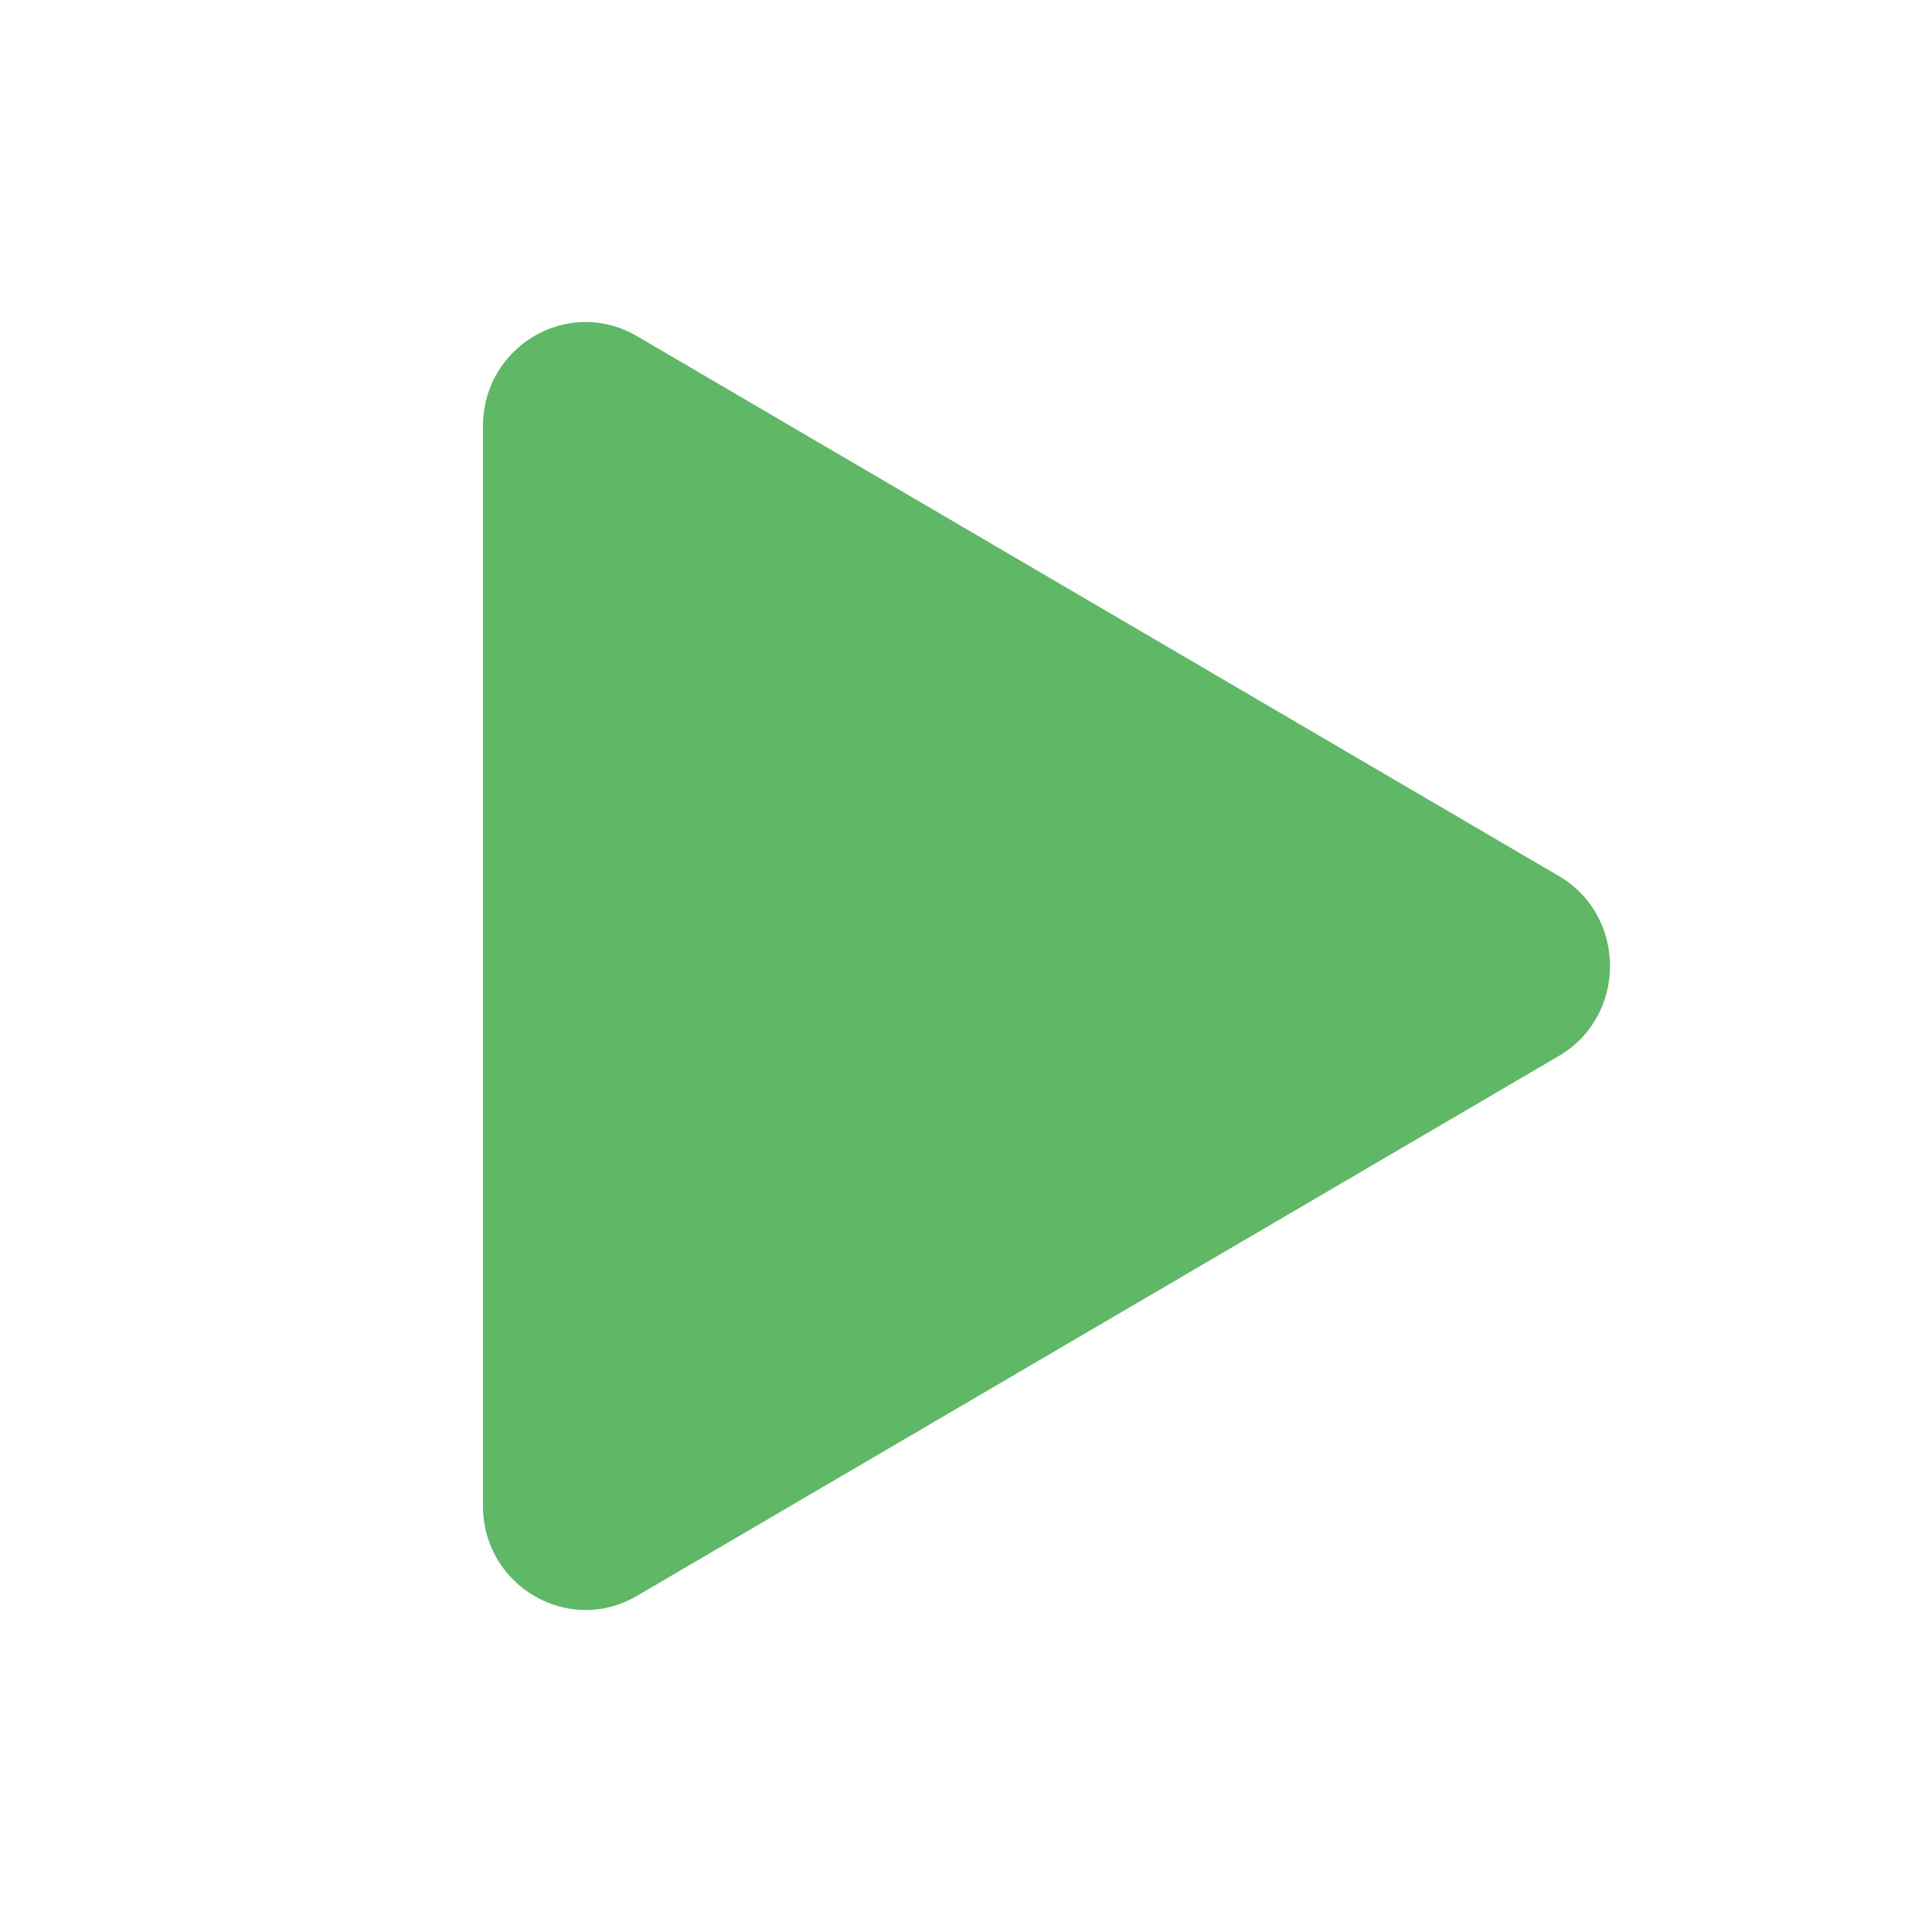
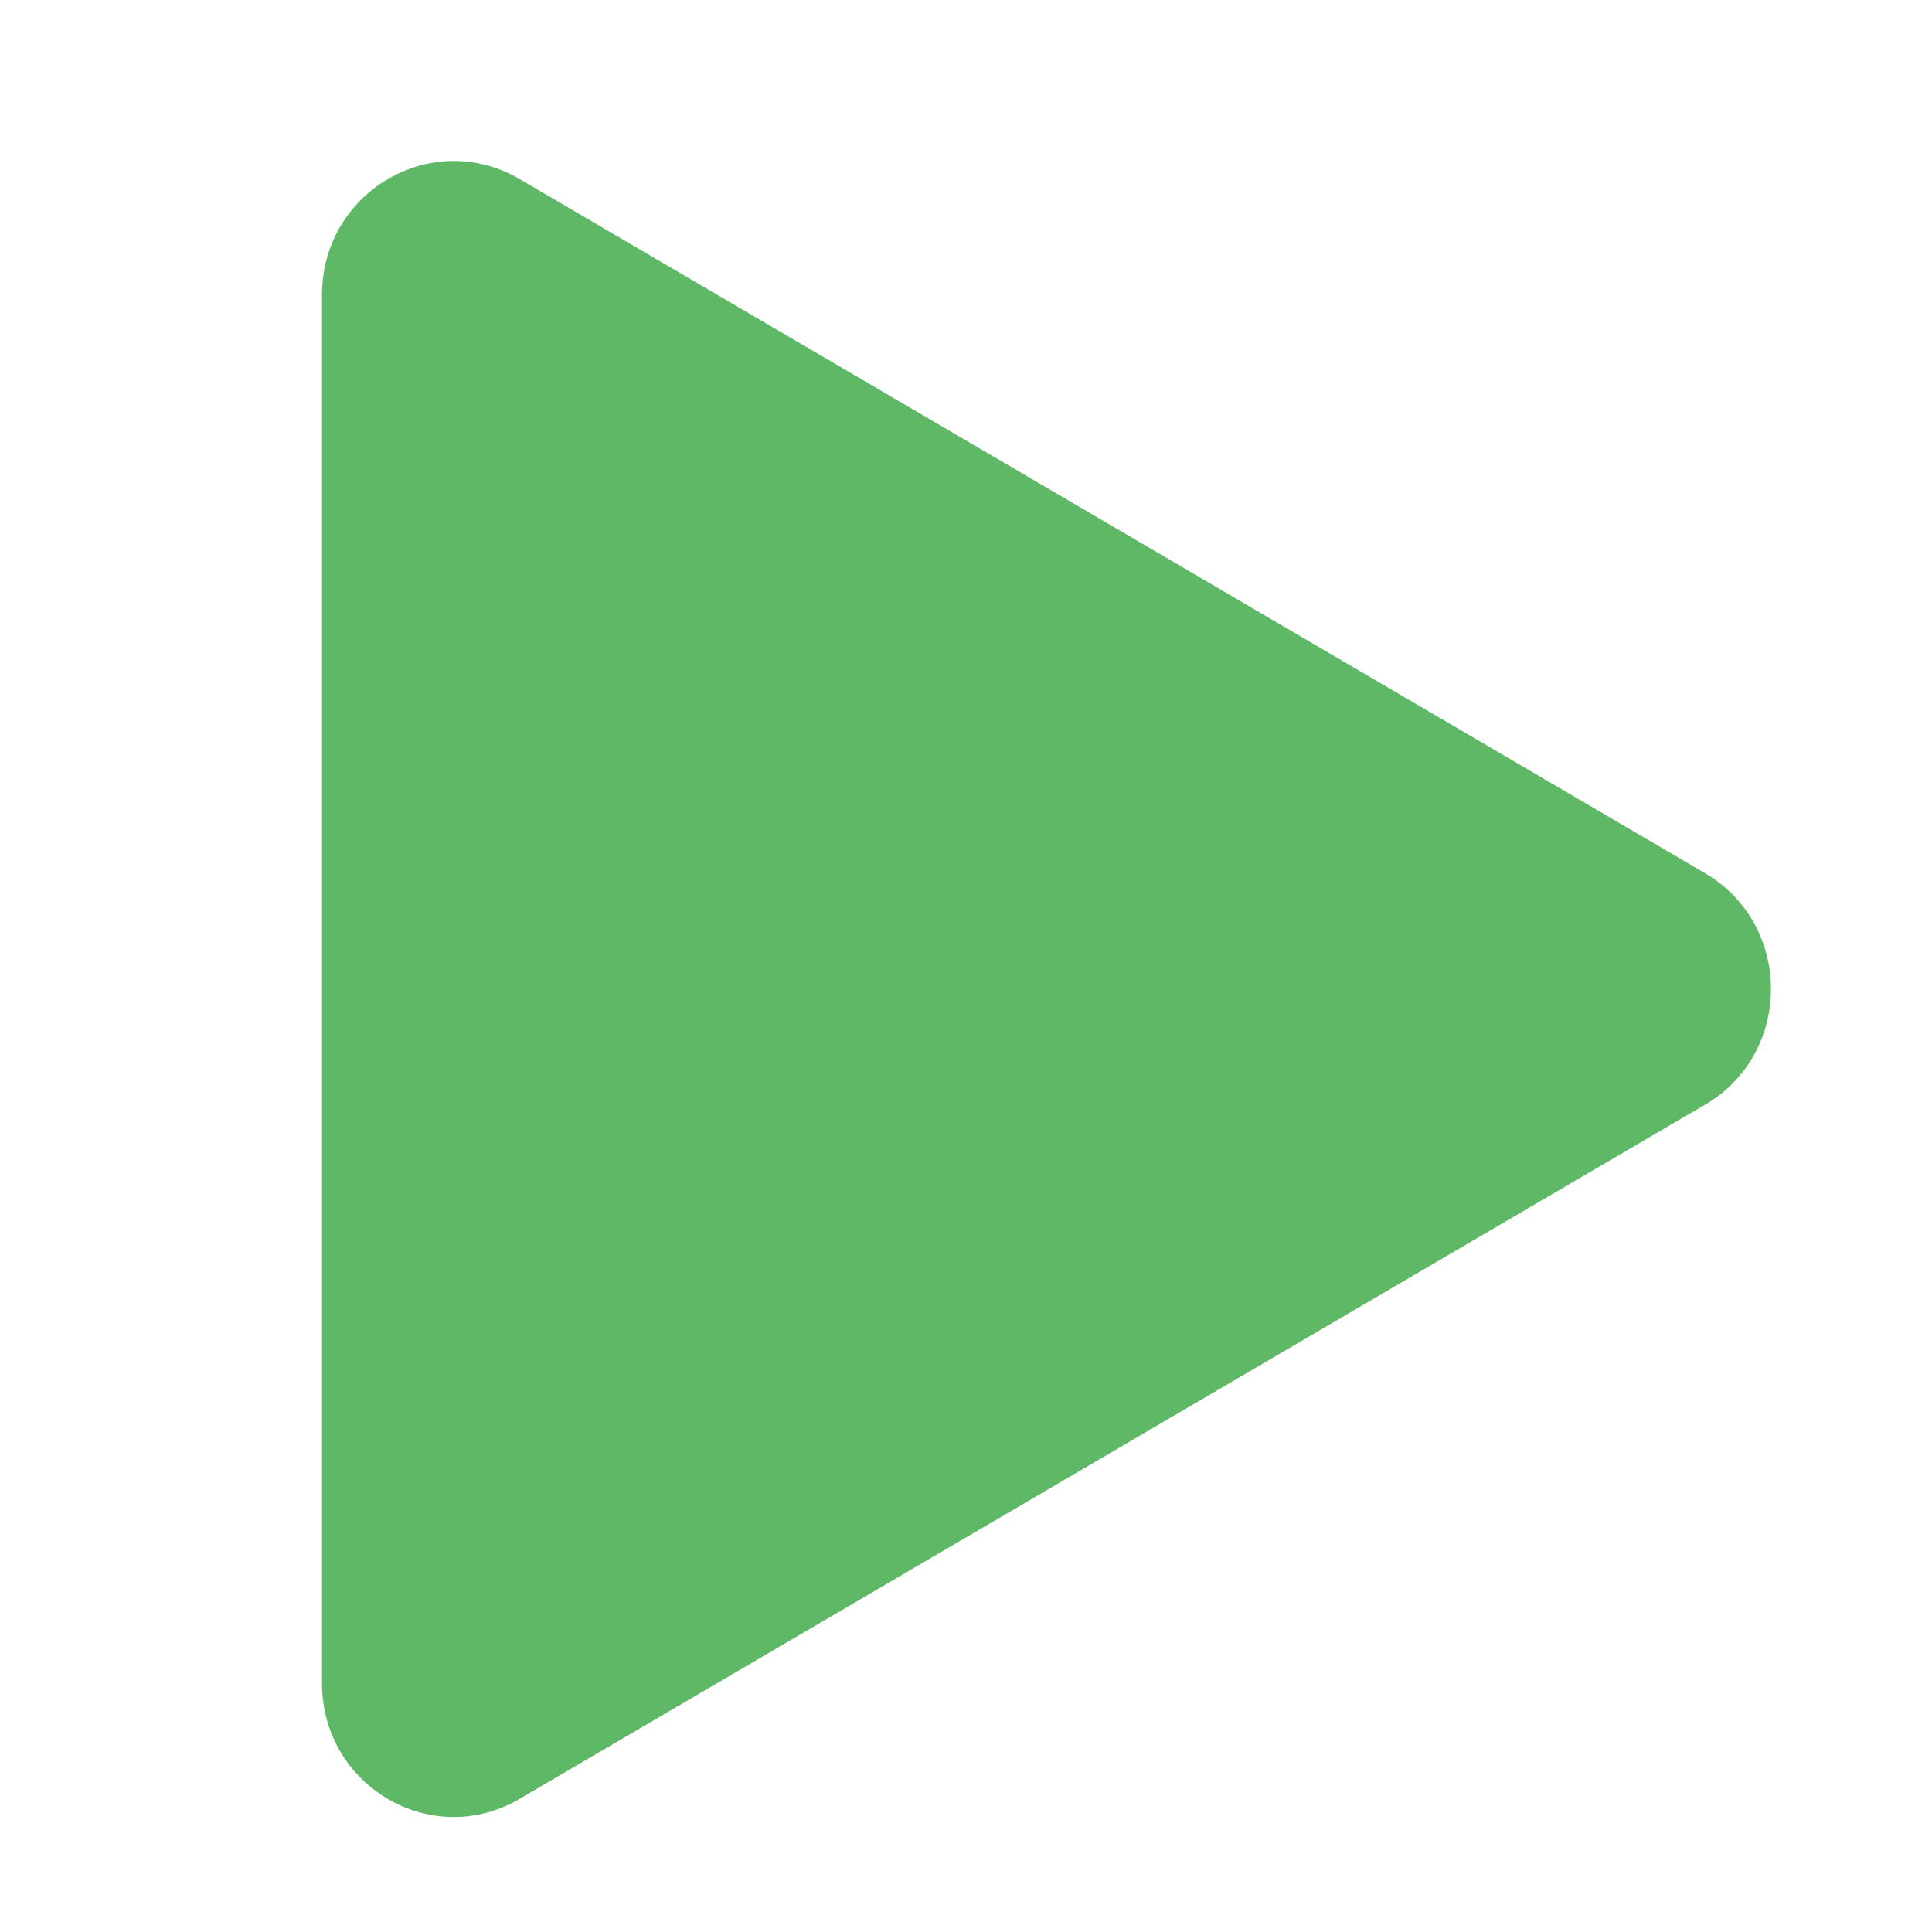
<svg xmlns="http://www.w3.org/2000/svg" width="12" height="12" viewBox="0 0 12 12" fill="none">
-   <path d="M9.682 5.441C10.106 5.689 10.106 6.311 9.682 6.559L3.955 9.913C3.53 10.161 3 9.85 3 9.354L3 2.646C3 2.15 3.53 1.839 3.955 2.087L9.682 5.441Z" fill="#5FB865" />
+   <path d="M10.591 5.424C11.136 5.744 11.136 6.542 10.591 6.861L3.227 11.173C2.682 11.493 2 11.094 2 10.455L2 1.831C2 1.192 2.682 0.793 3.227 1.112L10.591 5.424Z" fill="#5FB865" />
</svg>
